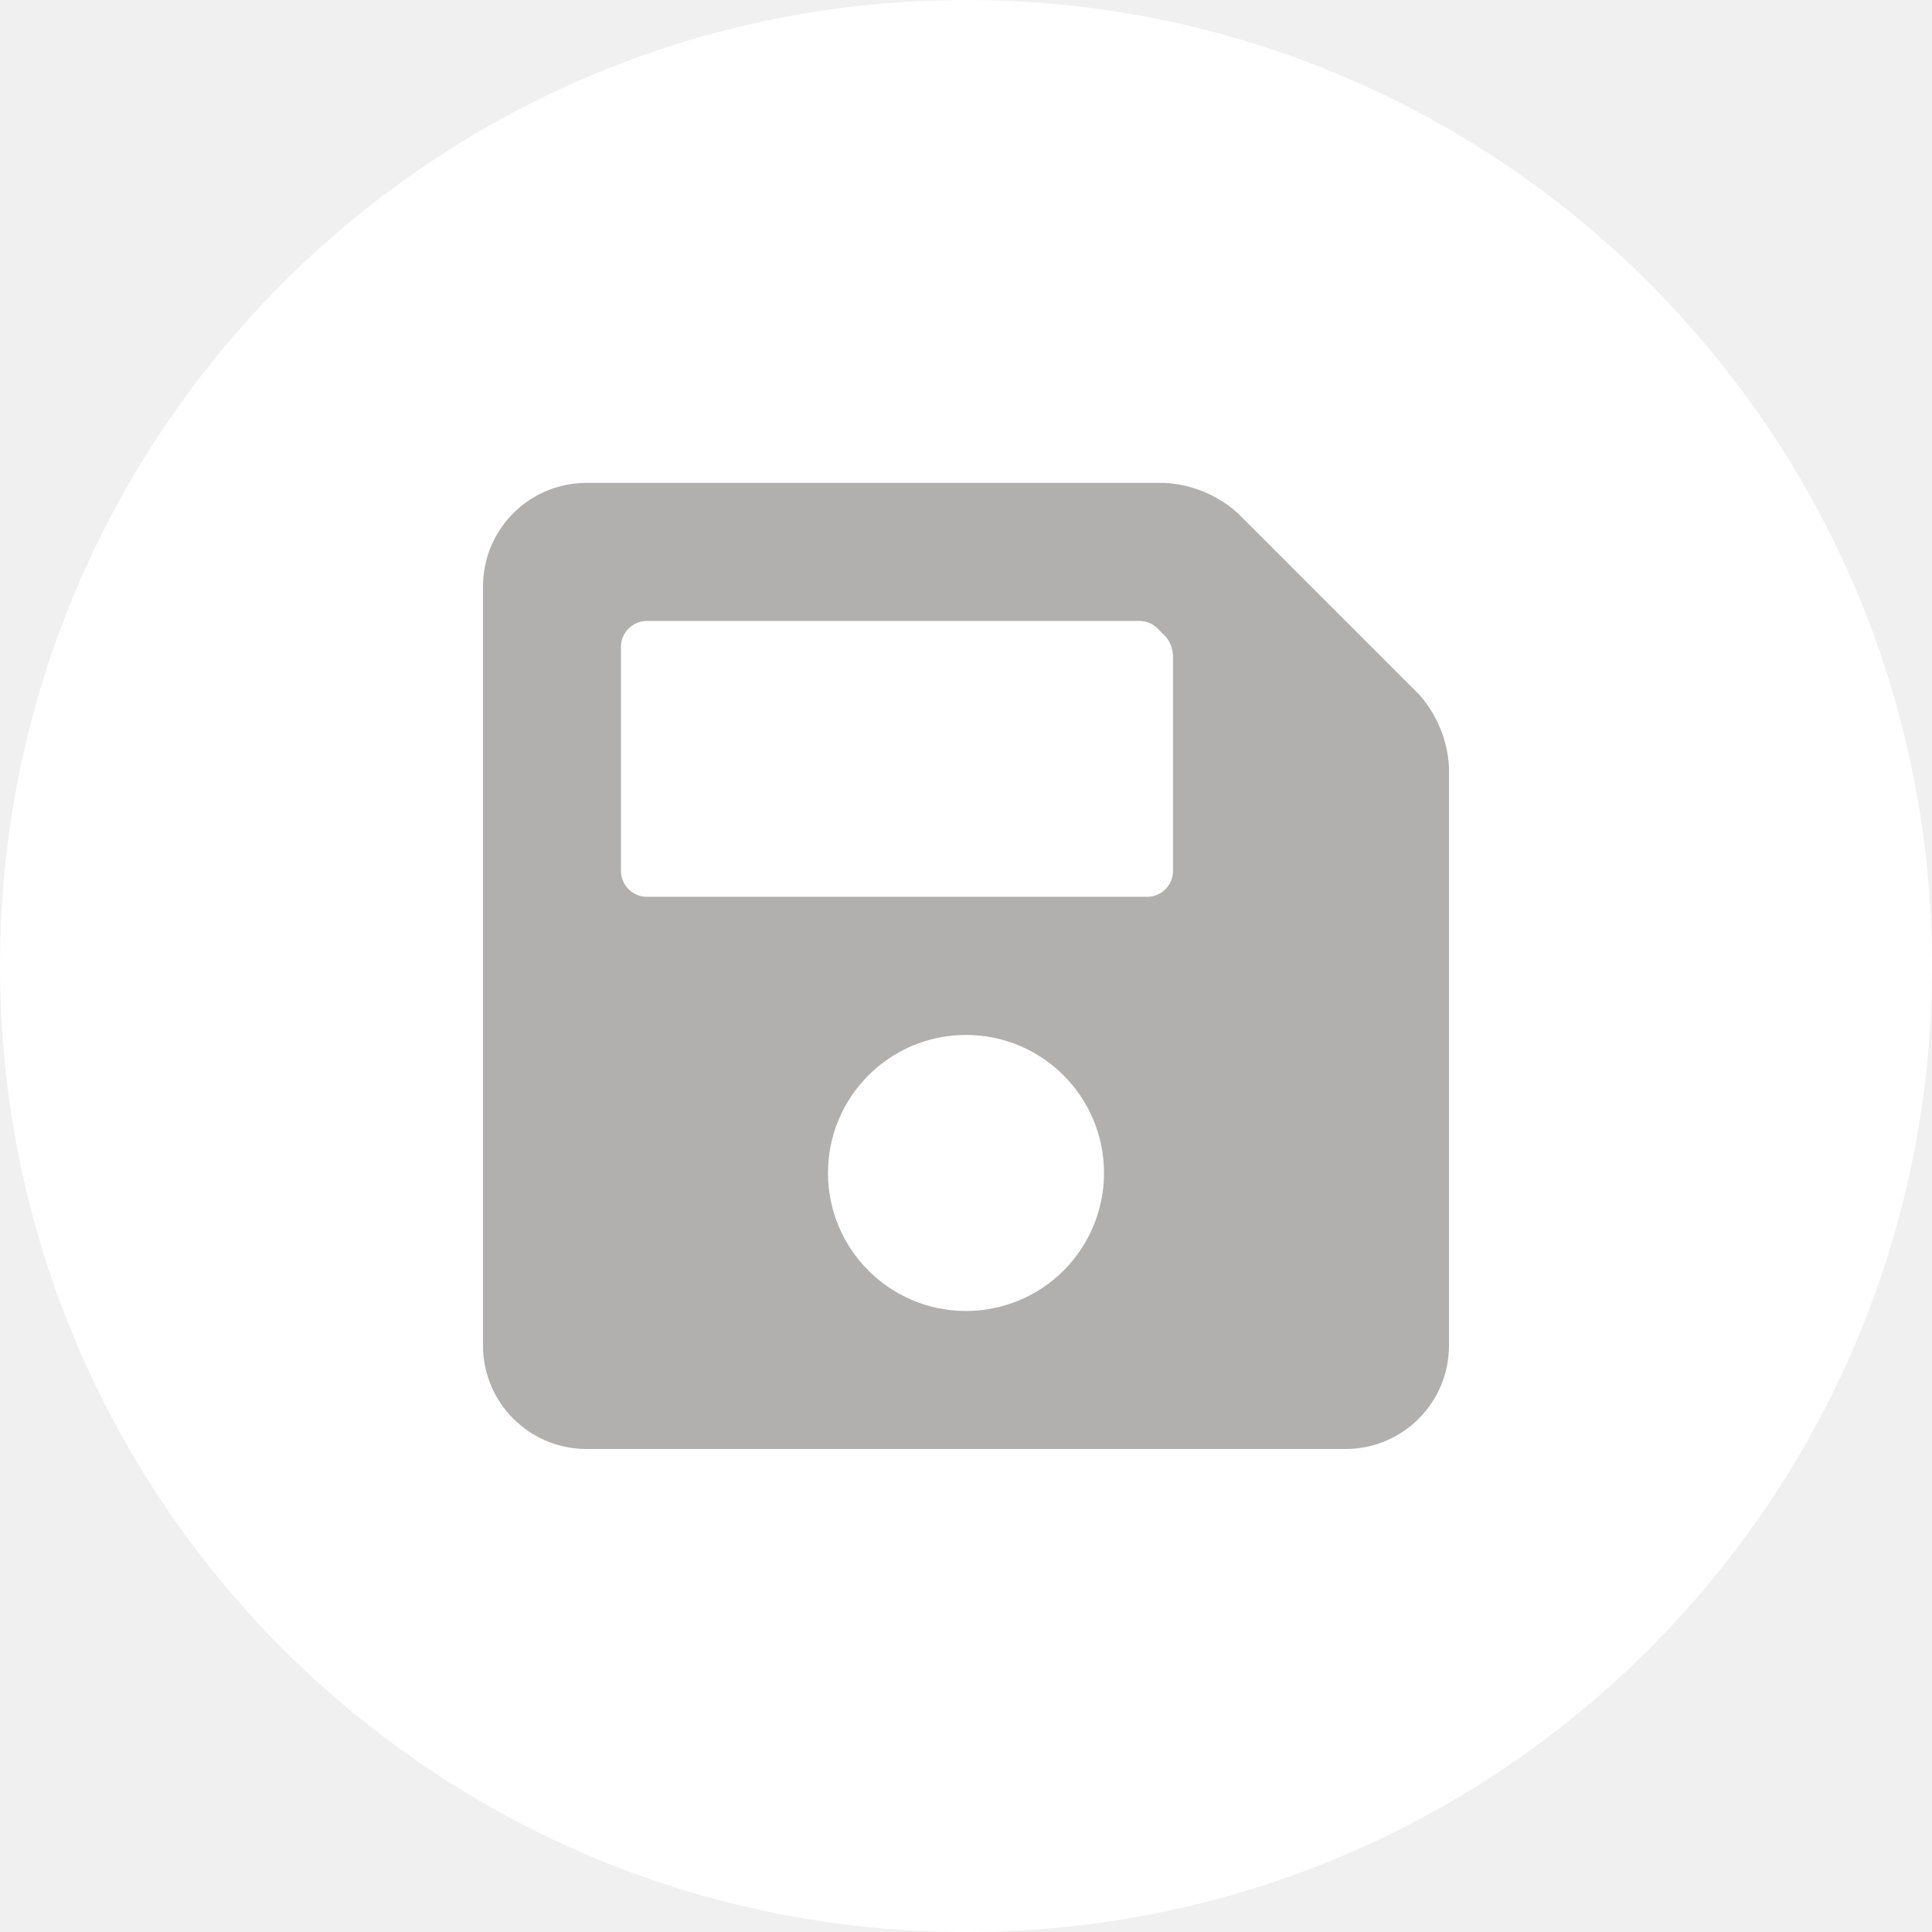
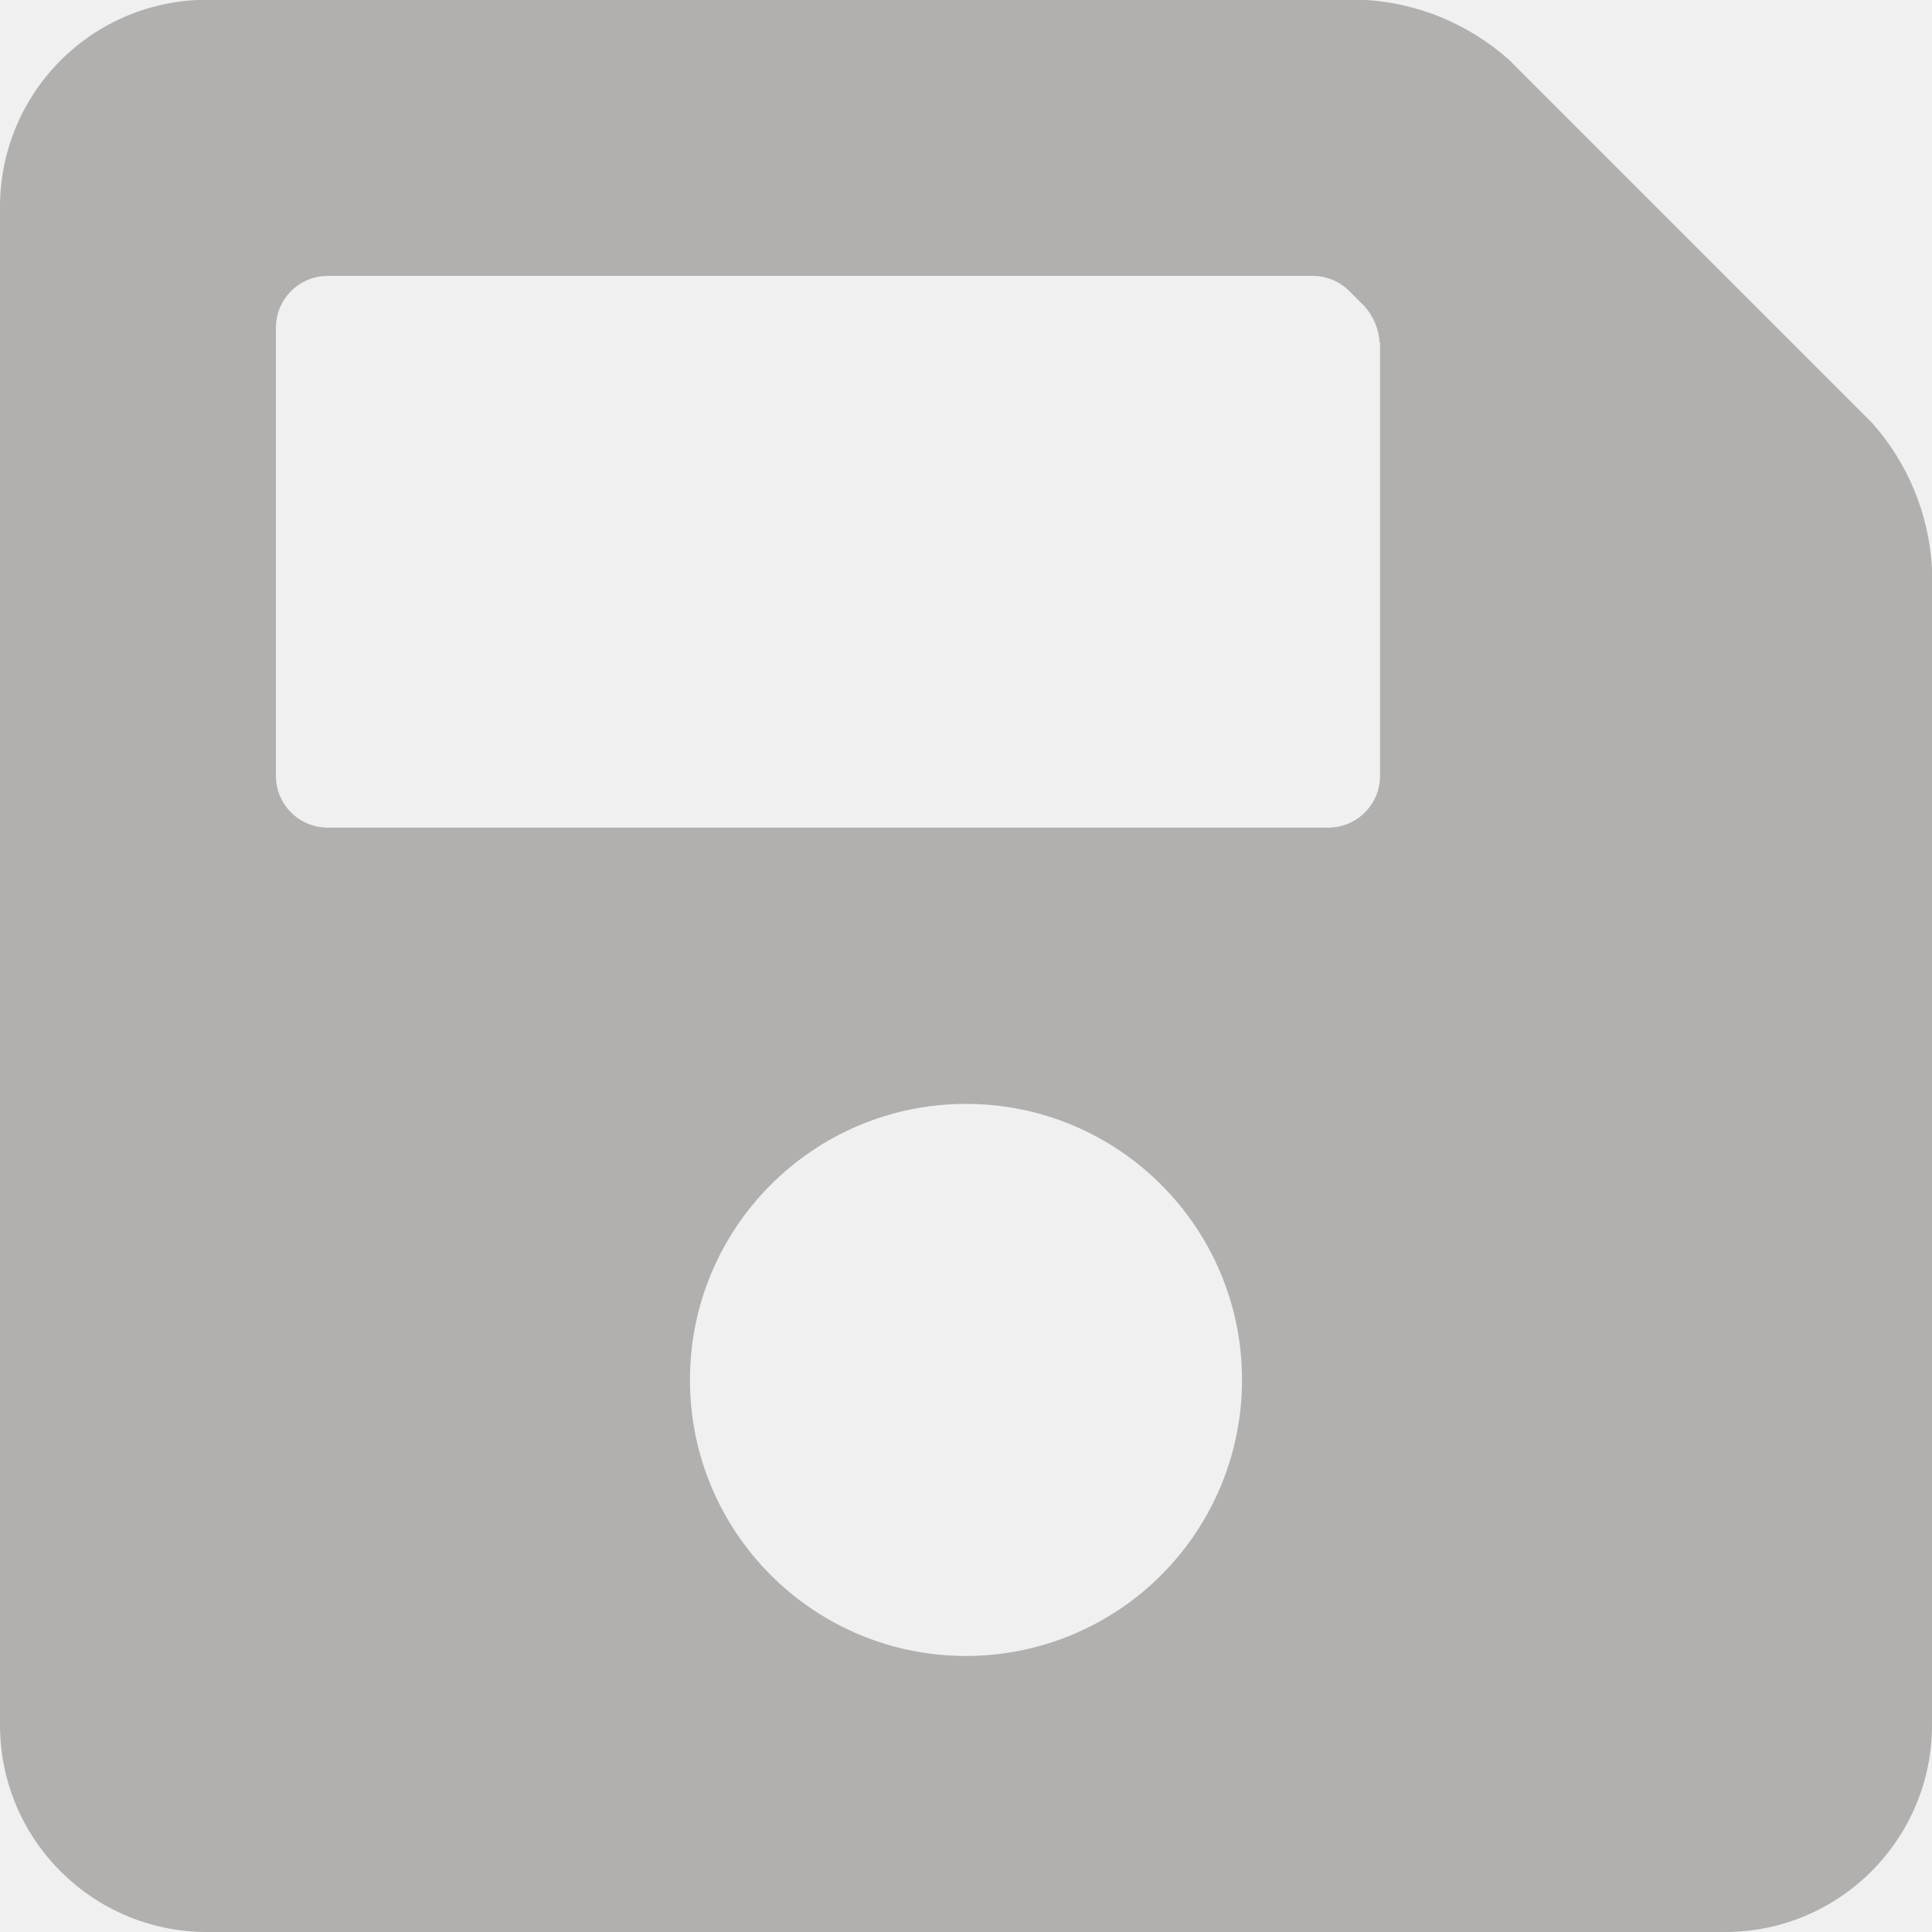
- <svg xmlns="http://www.w3.org/2000/svg" id="save-draft-button" width="32" height="32" viewBox="0 0 32 32">
-   <circle id="Ellipse_414" data-name="Ellipse 414" cx="16" cy="16" r="16" fill="#fff" />
-   <path id="Path_2484" data-name="Path 2484" d="M15.5,32.873l-3-3a1.969,1.969,0,0,0-1.212-.5H1.714A1.714,1.714,0,0,0,0,31.089V43.661a1.714,1.714,0,0,0,1.714,1.714H14.286A1.714,1.714,0,0,0,16,43.661V34.085A1.969,1.969,0,0,0,15.5,32.873ZM8,43.089A2.286,2.286,0,1,1,10.286,40.8,2.286,2.286,0,0,1,8,43.089Zm3.429-10.876V35.8a.429.429,0,0,1-.429.429H2.714a.429.429,0,0,1-.429-.429V32.089a.429.429,0,0,1,.429-.429h8.161a.428.428,0,0,1,.3.126l.124.124a.492.492,0,0,1,.126.3Z" transform="translate(8 -21.375)" fill="#b1b0af" />
+ <svg xmlns="http://www.w3.org/2000/svg" width="16" height="16" viewBox="0 0 16 16">
+   <path id="Path_2484" data-name="Path 2484" d="M15.5,32.873l-3-3a1.969,1.969,0,0,0-1.212-.5H1.714A1.714,1.714,0,0,0,0,31.089V43.661a1.714,1.714,0,0,0,1.714,1.714H14.286A1.714,1.714,0,0,0,16,43.661V34.085A1.969,1.969,0,0,0,15.5,32.873ZM8,43.089A2.286,2.286,0,1,1,10.286,40.8,2.286,2.286,0,0,1,8,43.089Zm3.429-10.876V35.8a.429.429,0,0,1-.429.429H2.714a.429.429,0,0,1-.429-.429V32.089a.429.429,0,0,1,.429-.429h8.161a.428.428,0,0,1,.3.126l.124.124a.492.492,0,0,1,.126.3Z" transform="translate(0 -29.375)" fill="#b1b0af" />
</svg>
